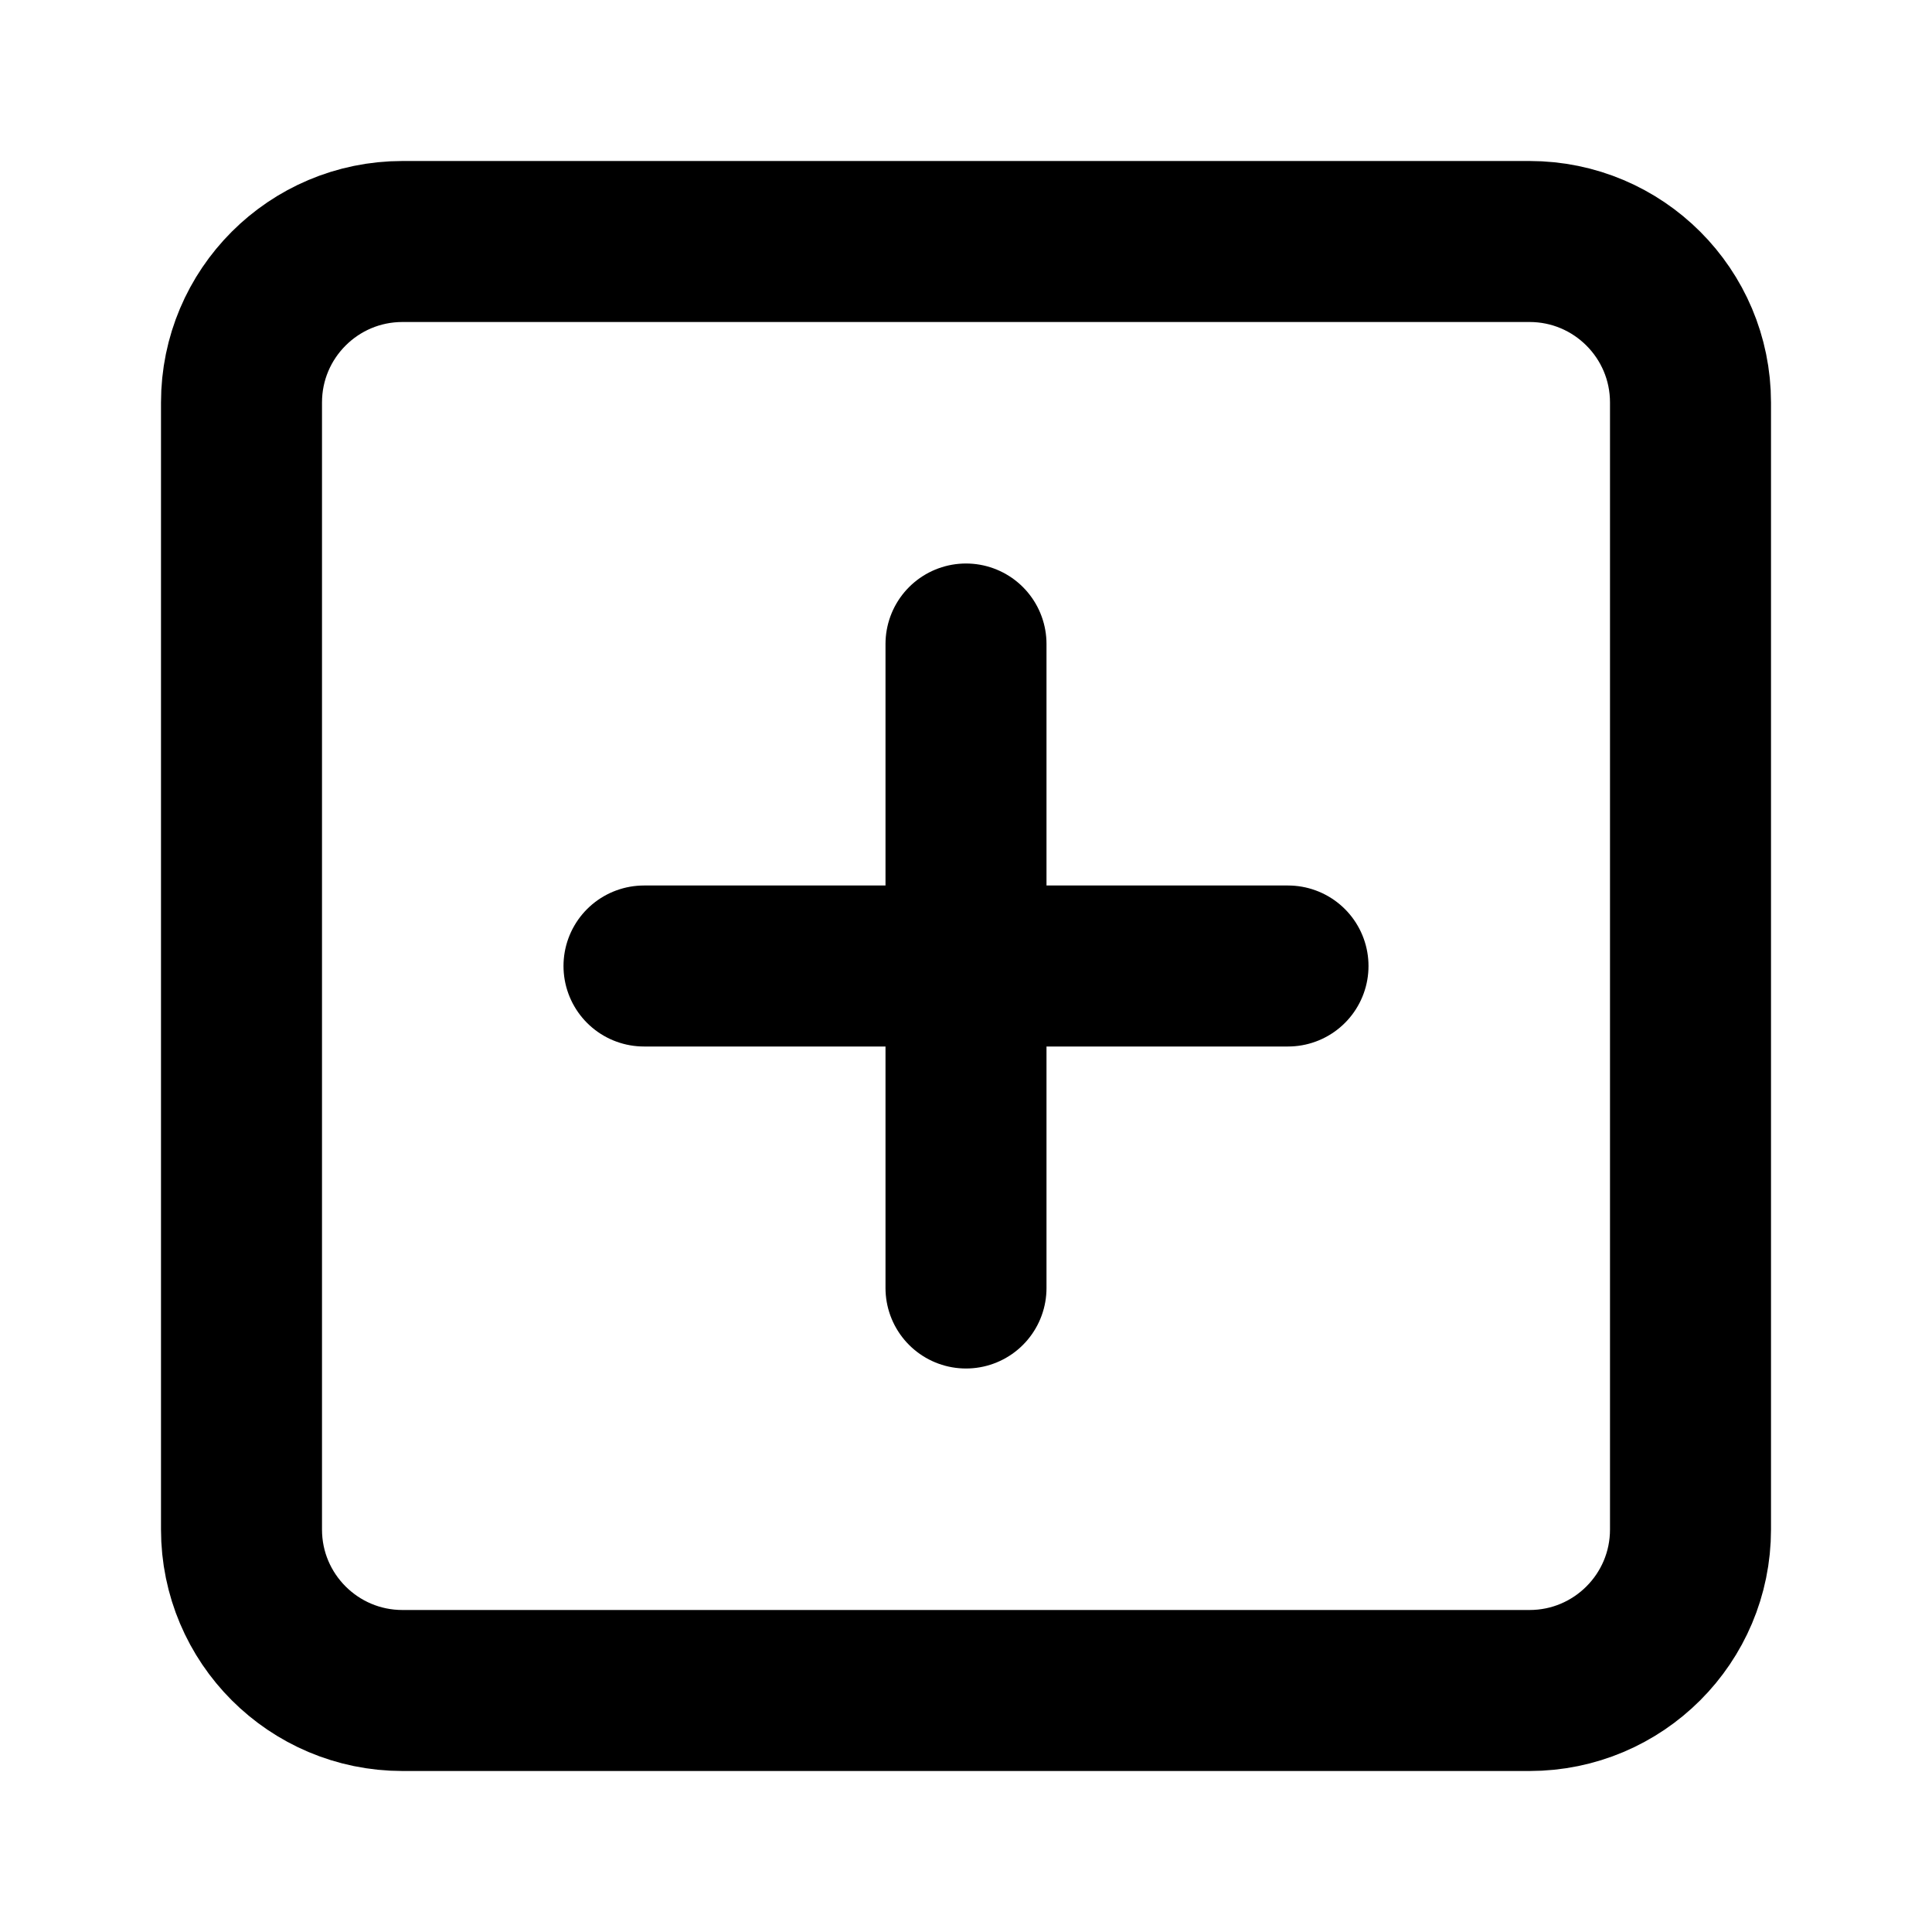
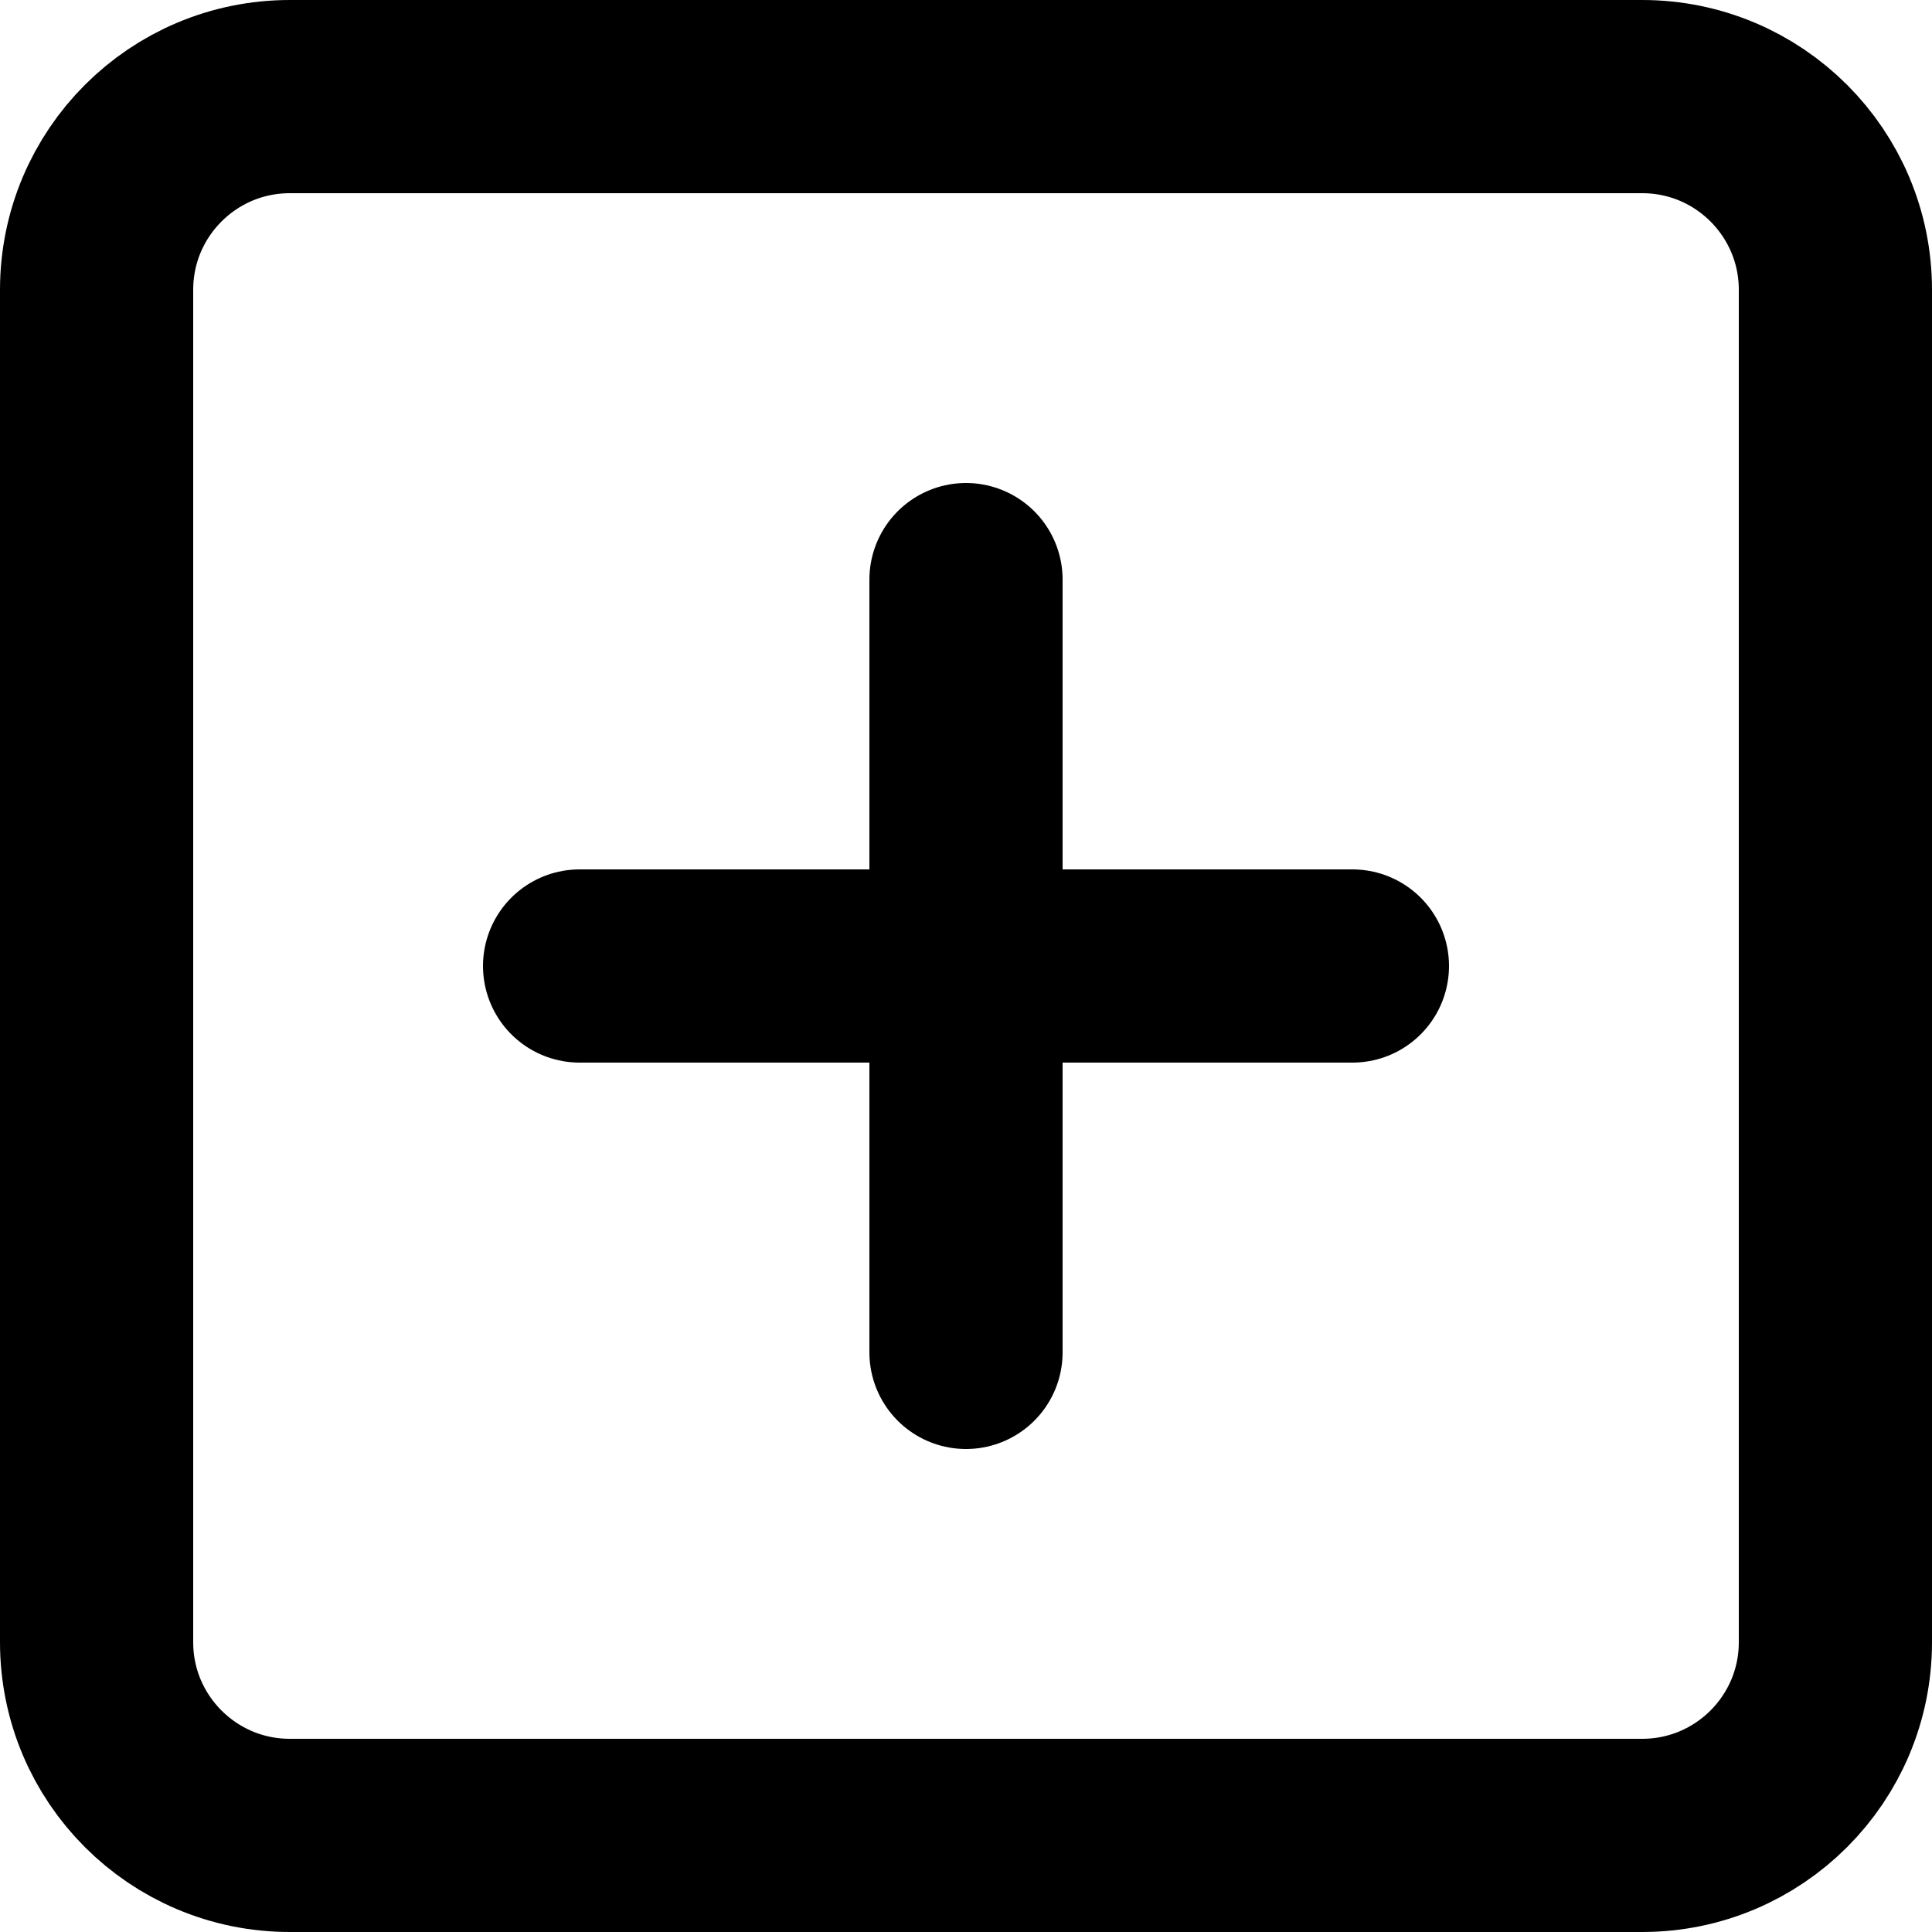
- <svg xmlns="http://www.w3.org/2000/svg" width="24" height="24" viewBox="0 0 24 24" fill="none" stroke="currentColor" stroke-width="2" stroke-linecap="round" stroke-linejoin="round" class="feather feather-plus-square">
+ <svg xmlns="http://www.w3.org/2000/svg" fill="none" stroke="currentColor" stroke-width="2" stroke-linecap="round" stroke-linejoin="round" class="feather feather-plus-square" viewBox="2 2 20 20">
  <rect x="3" y="3" width="18" height="18" rx="2" ry="2" />
  <line x1="12" y1="8" x2="12" y2="16" />
  <line x1="8" y1="12" x2="16" y2="12" />
</svg>
